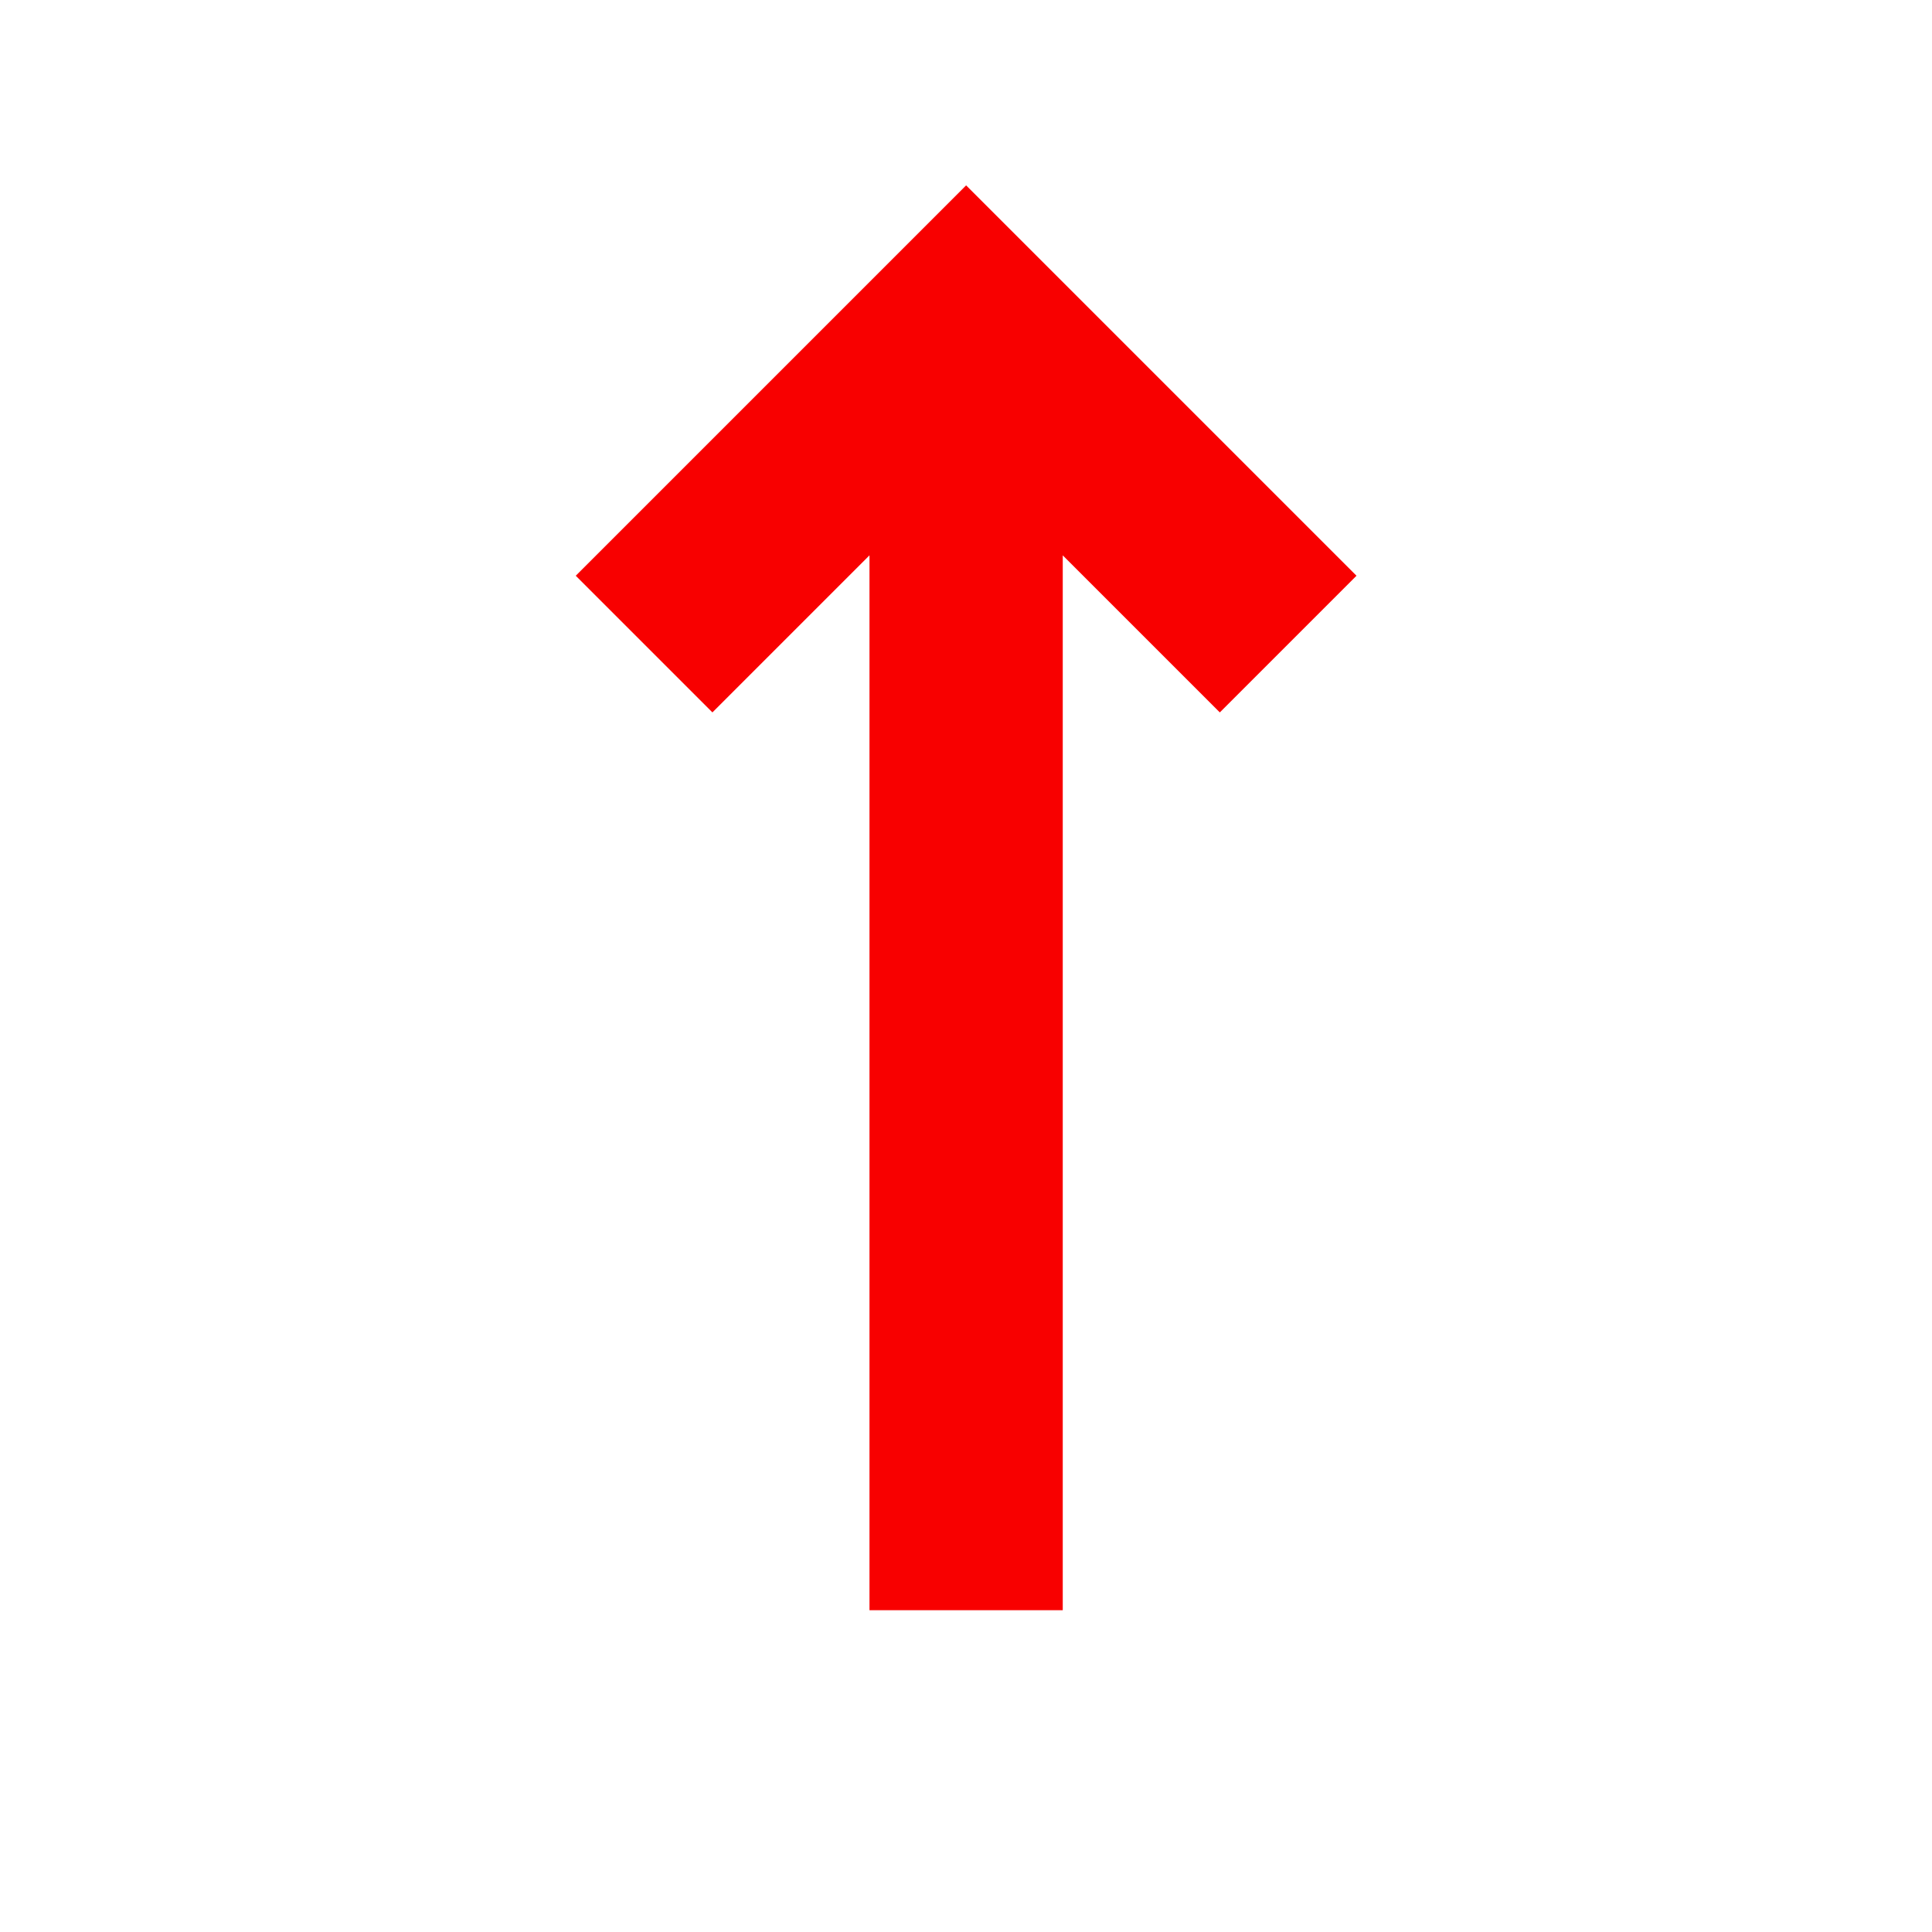
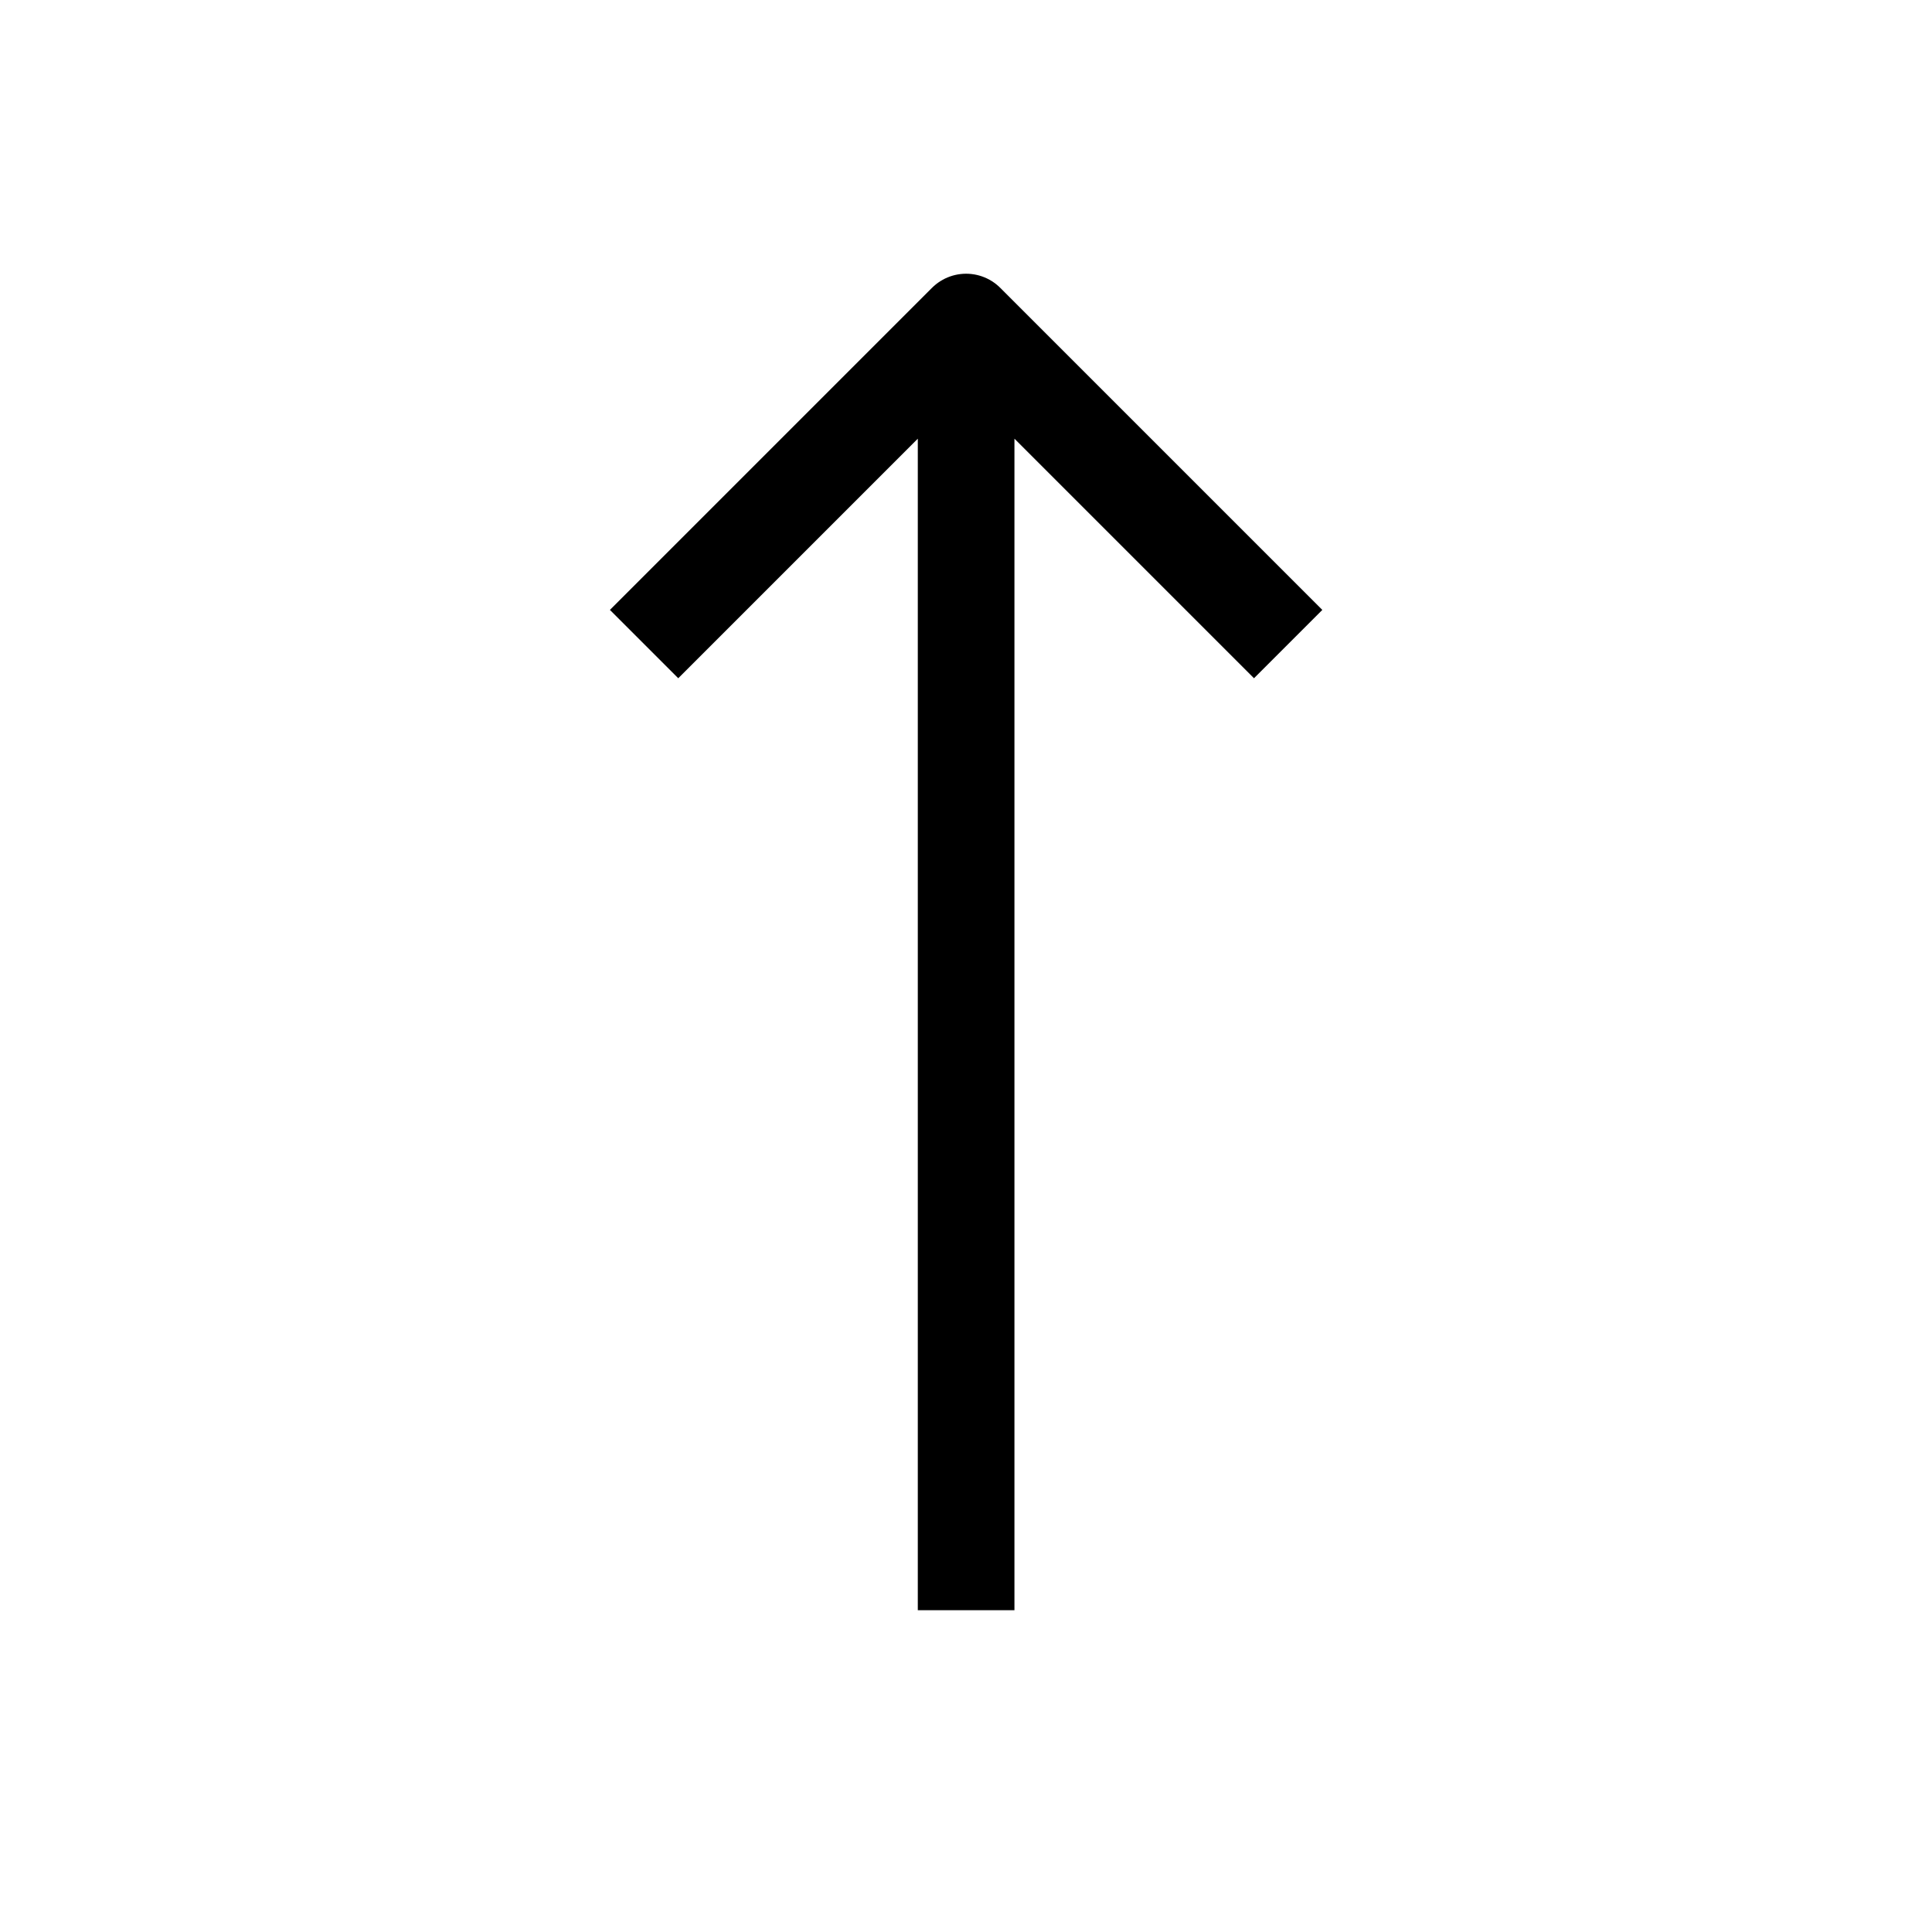
<svg xmlns="http://www.w3.org/2000/svg" width="30" height="30" viewBox="0 0 7.937 7.937" version="1.1" id="svg5">
  <defs id="defs2">
    </defs>
  <g id="layer1">
-     <path id="path9147" style="fill:none;fill-rule:evenodd;stroke:#f80000;stroke-width:0.794;stroke-linecap:butt;stroke-linejoin:miter;stroke-dasharray:none;stroke-opacity:1" d="M 3.969,1.323 V 6.615 M 2.646,2.646 3.969,1.323 5.292,2.646" />
+     <path id="path9147" style="fill:none;fill-rule:evenodd;stroke:#000000;stroke-width:0.397;stroke-linecap:butt;stroke-linejoin:round;stroke-dasharray:none;stroke-opacity:1" d="M 3.969,1.323 V 6.615 M 2.646,2.646 3.969,1.323 5.292,2.646" />
  </g>
</svg>
